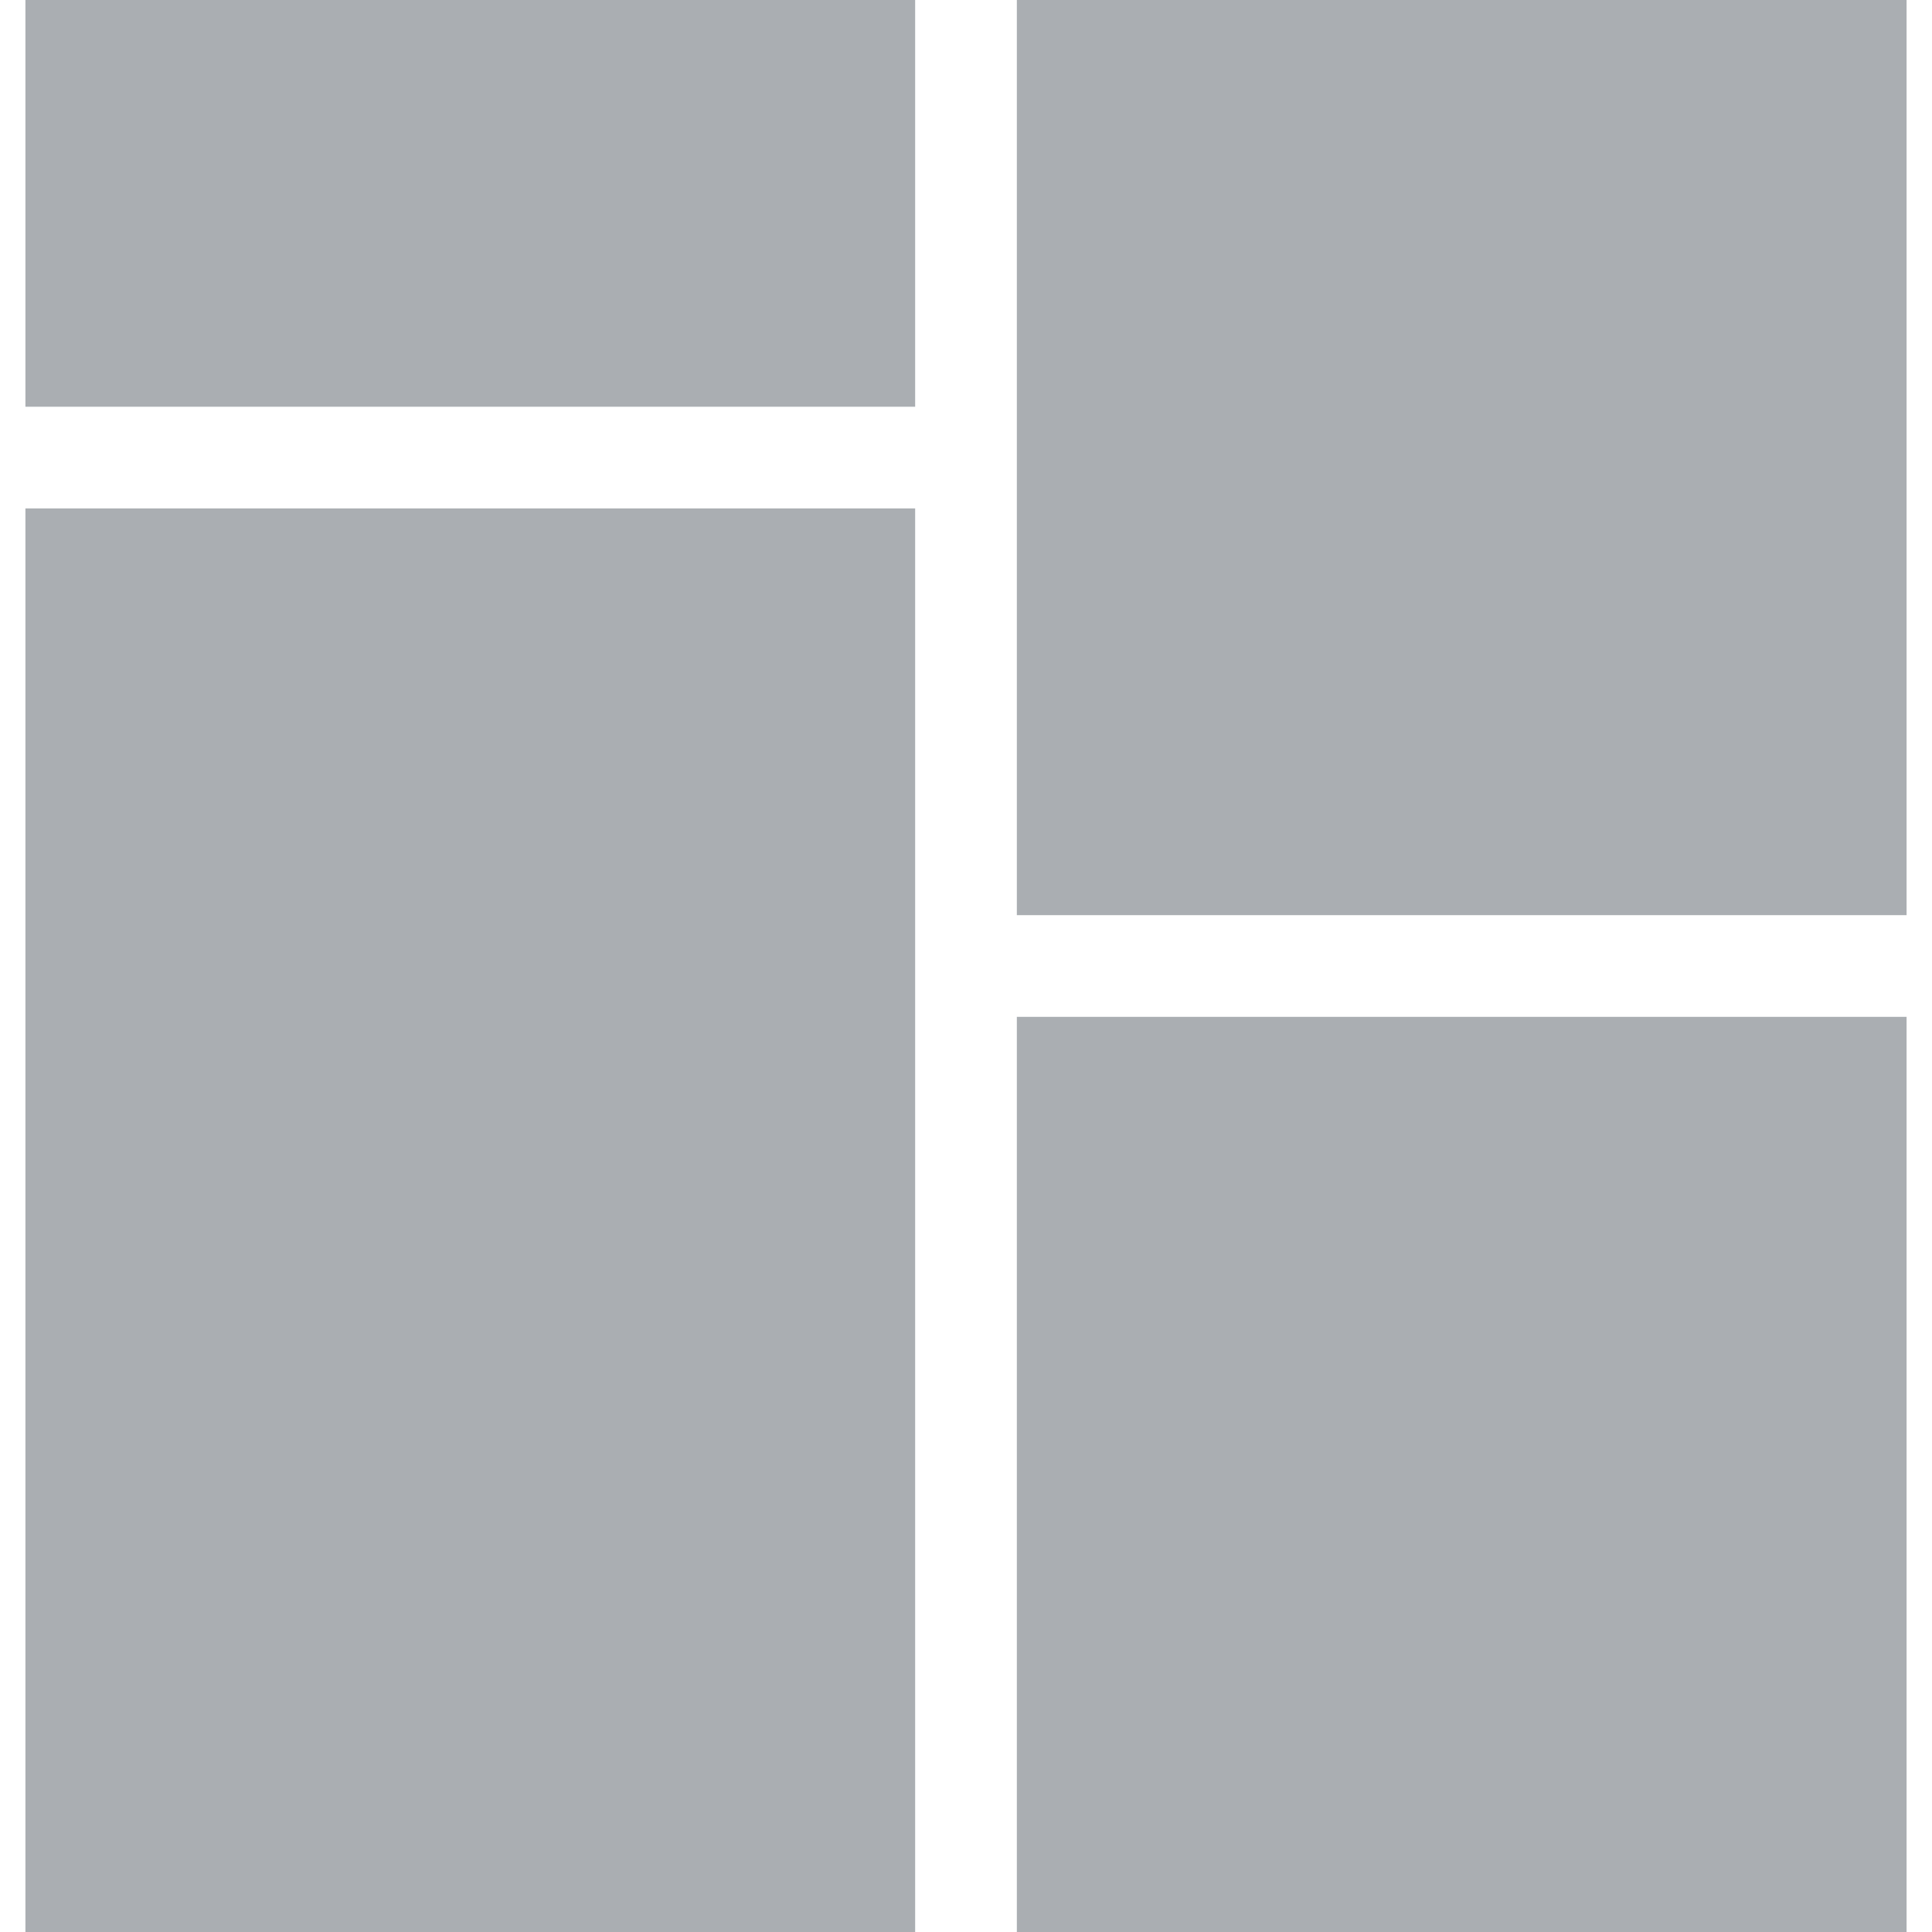
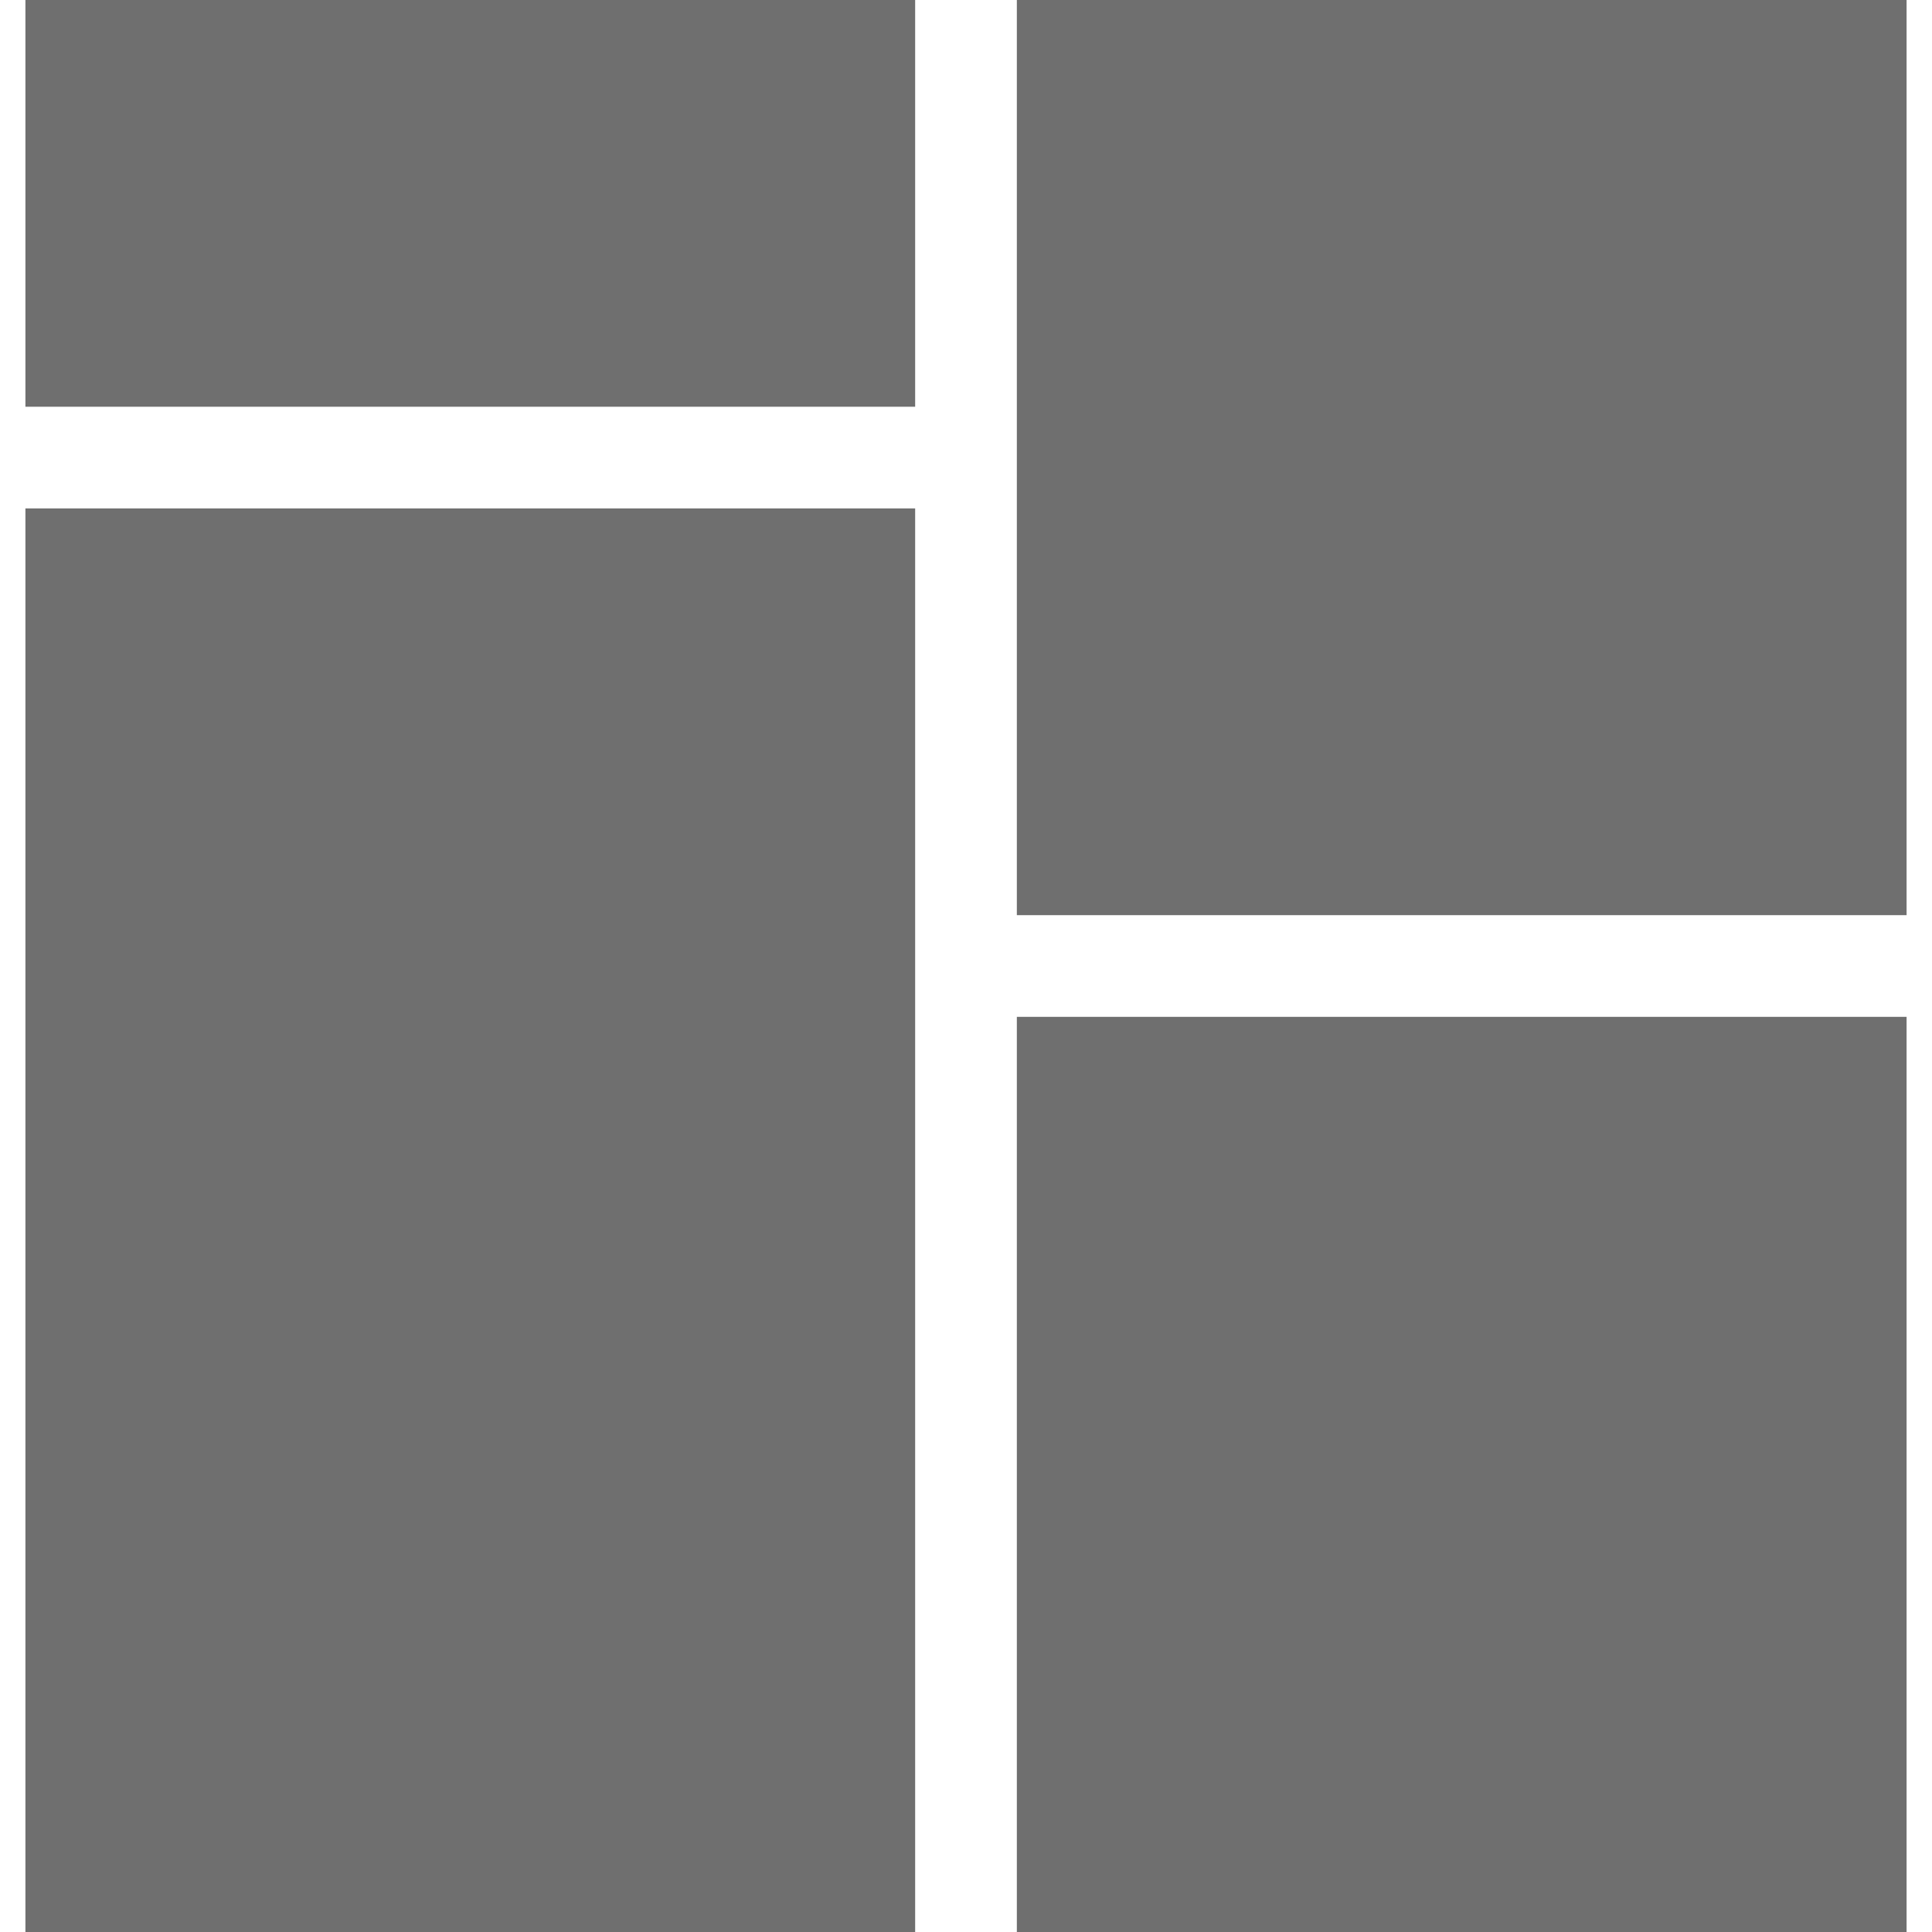
- <svg xmlns="http://www.w3.org/2000/svg" version="1.1" id="Capa_1" x="0px" y="0px" width="18.13px" height="auto" viewBox="0 0 397.061 397.061" style="enable-background:new 0 0 397.061 397.061; fill:#aaaeb2" xml:space="preserve">
+ <svg xmlns="http://www.w3.org/2000/svg" version="1.1" id="Capa_1" x="0px" y="0px" width="18.13px" height="auto" viewBox="0 0 397.061 397.061" style="enable-background:new 0 0 397.061 397.061; fill:#6f6f6f" xml:space="preserve">
  <g>
    <g>
      <g>
        <rect x="5.224" y="0" width="182.857" height="83.592" />
        <rect x="5.224" y="104.49" width="182.857" height="292.571" />
        <rect x="208.98" y="208.98" width="182.857" height="188.082" />
        <rect x="208.98" y="0" width="182.857" height="188.082" />
      </g>
    </g>
  </g>
  <g>
</g>
  <g>
</g>
  <g>
</g>
  <g>
</g>
  <g>
</g>
  <g>
</g>
  <g>
</g>
  <g>
</g>
  <g>
</g>
  <g>
</g>
  <g>
</g>
  <g>
</g>
  <g>
</g>
  <g>
</g>
  <g>
</g>
</svg>
